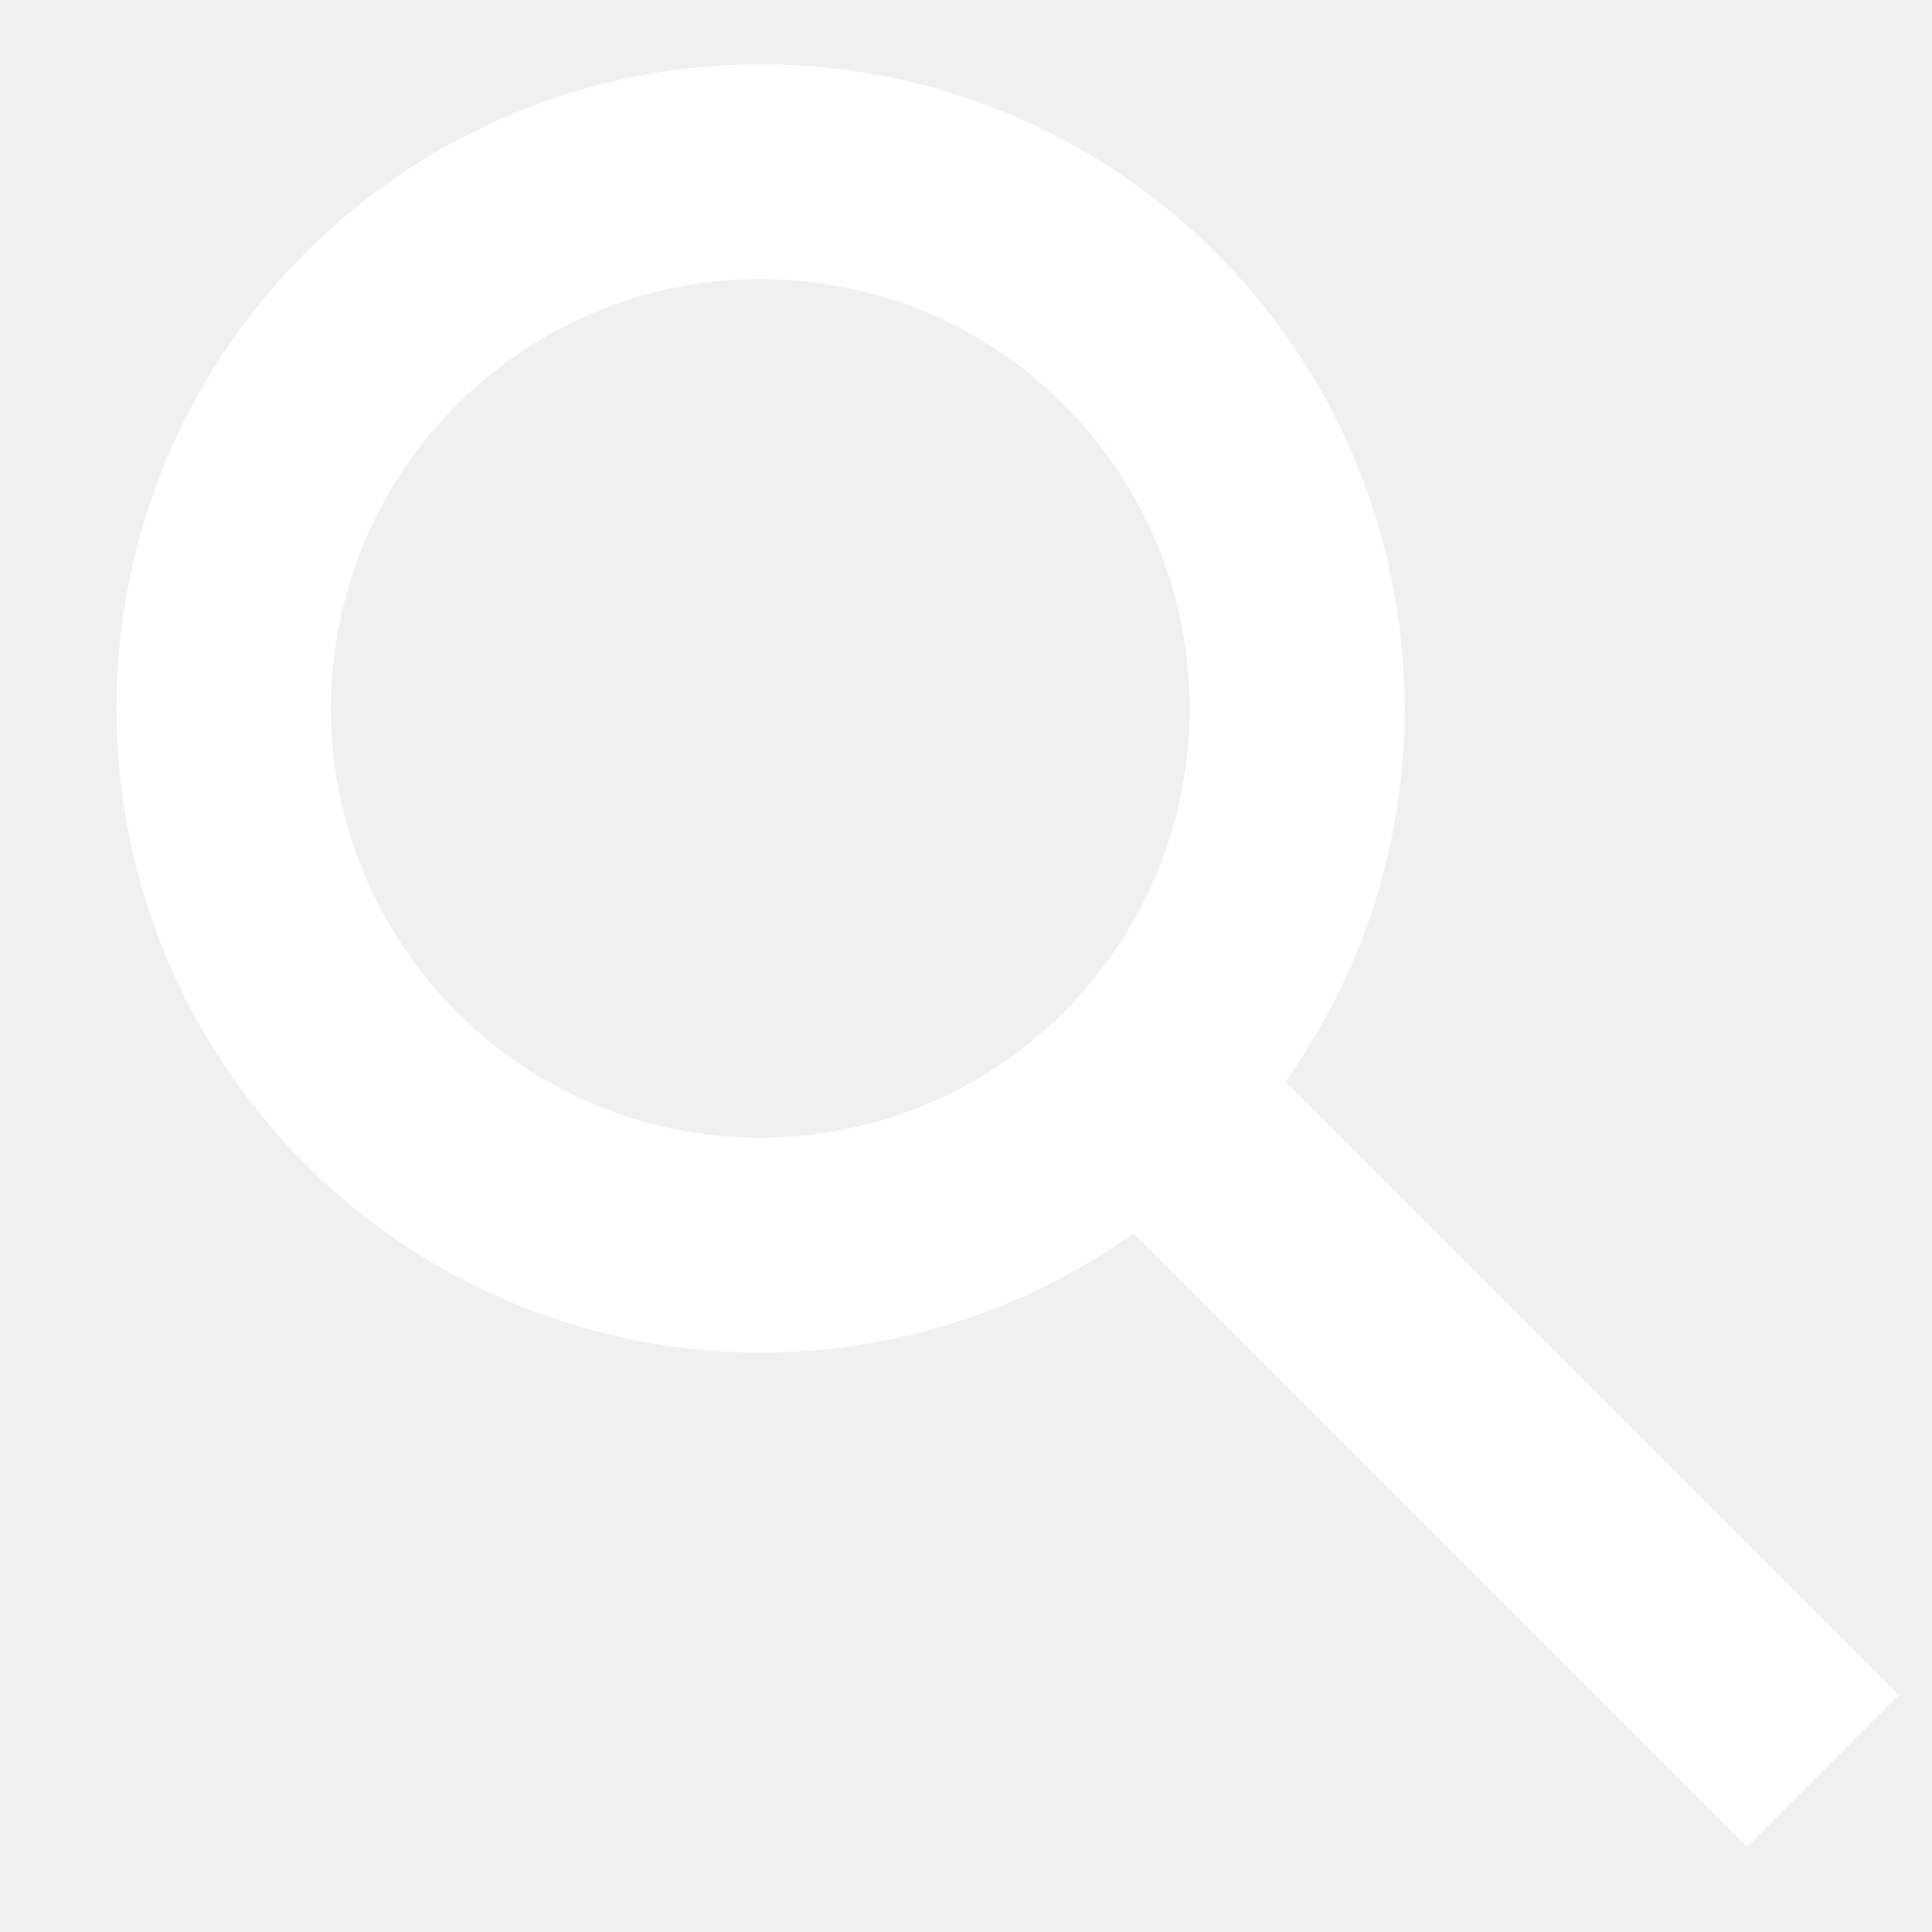
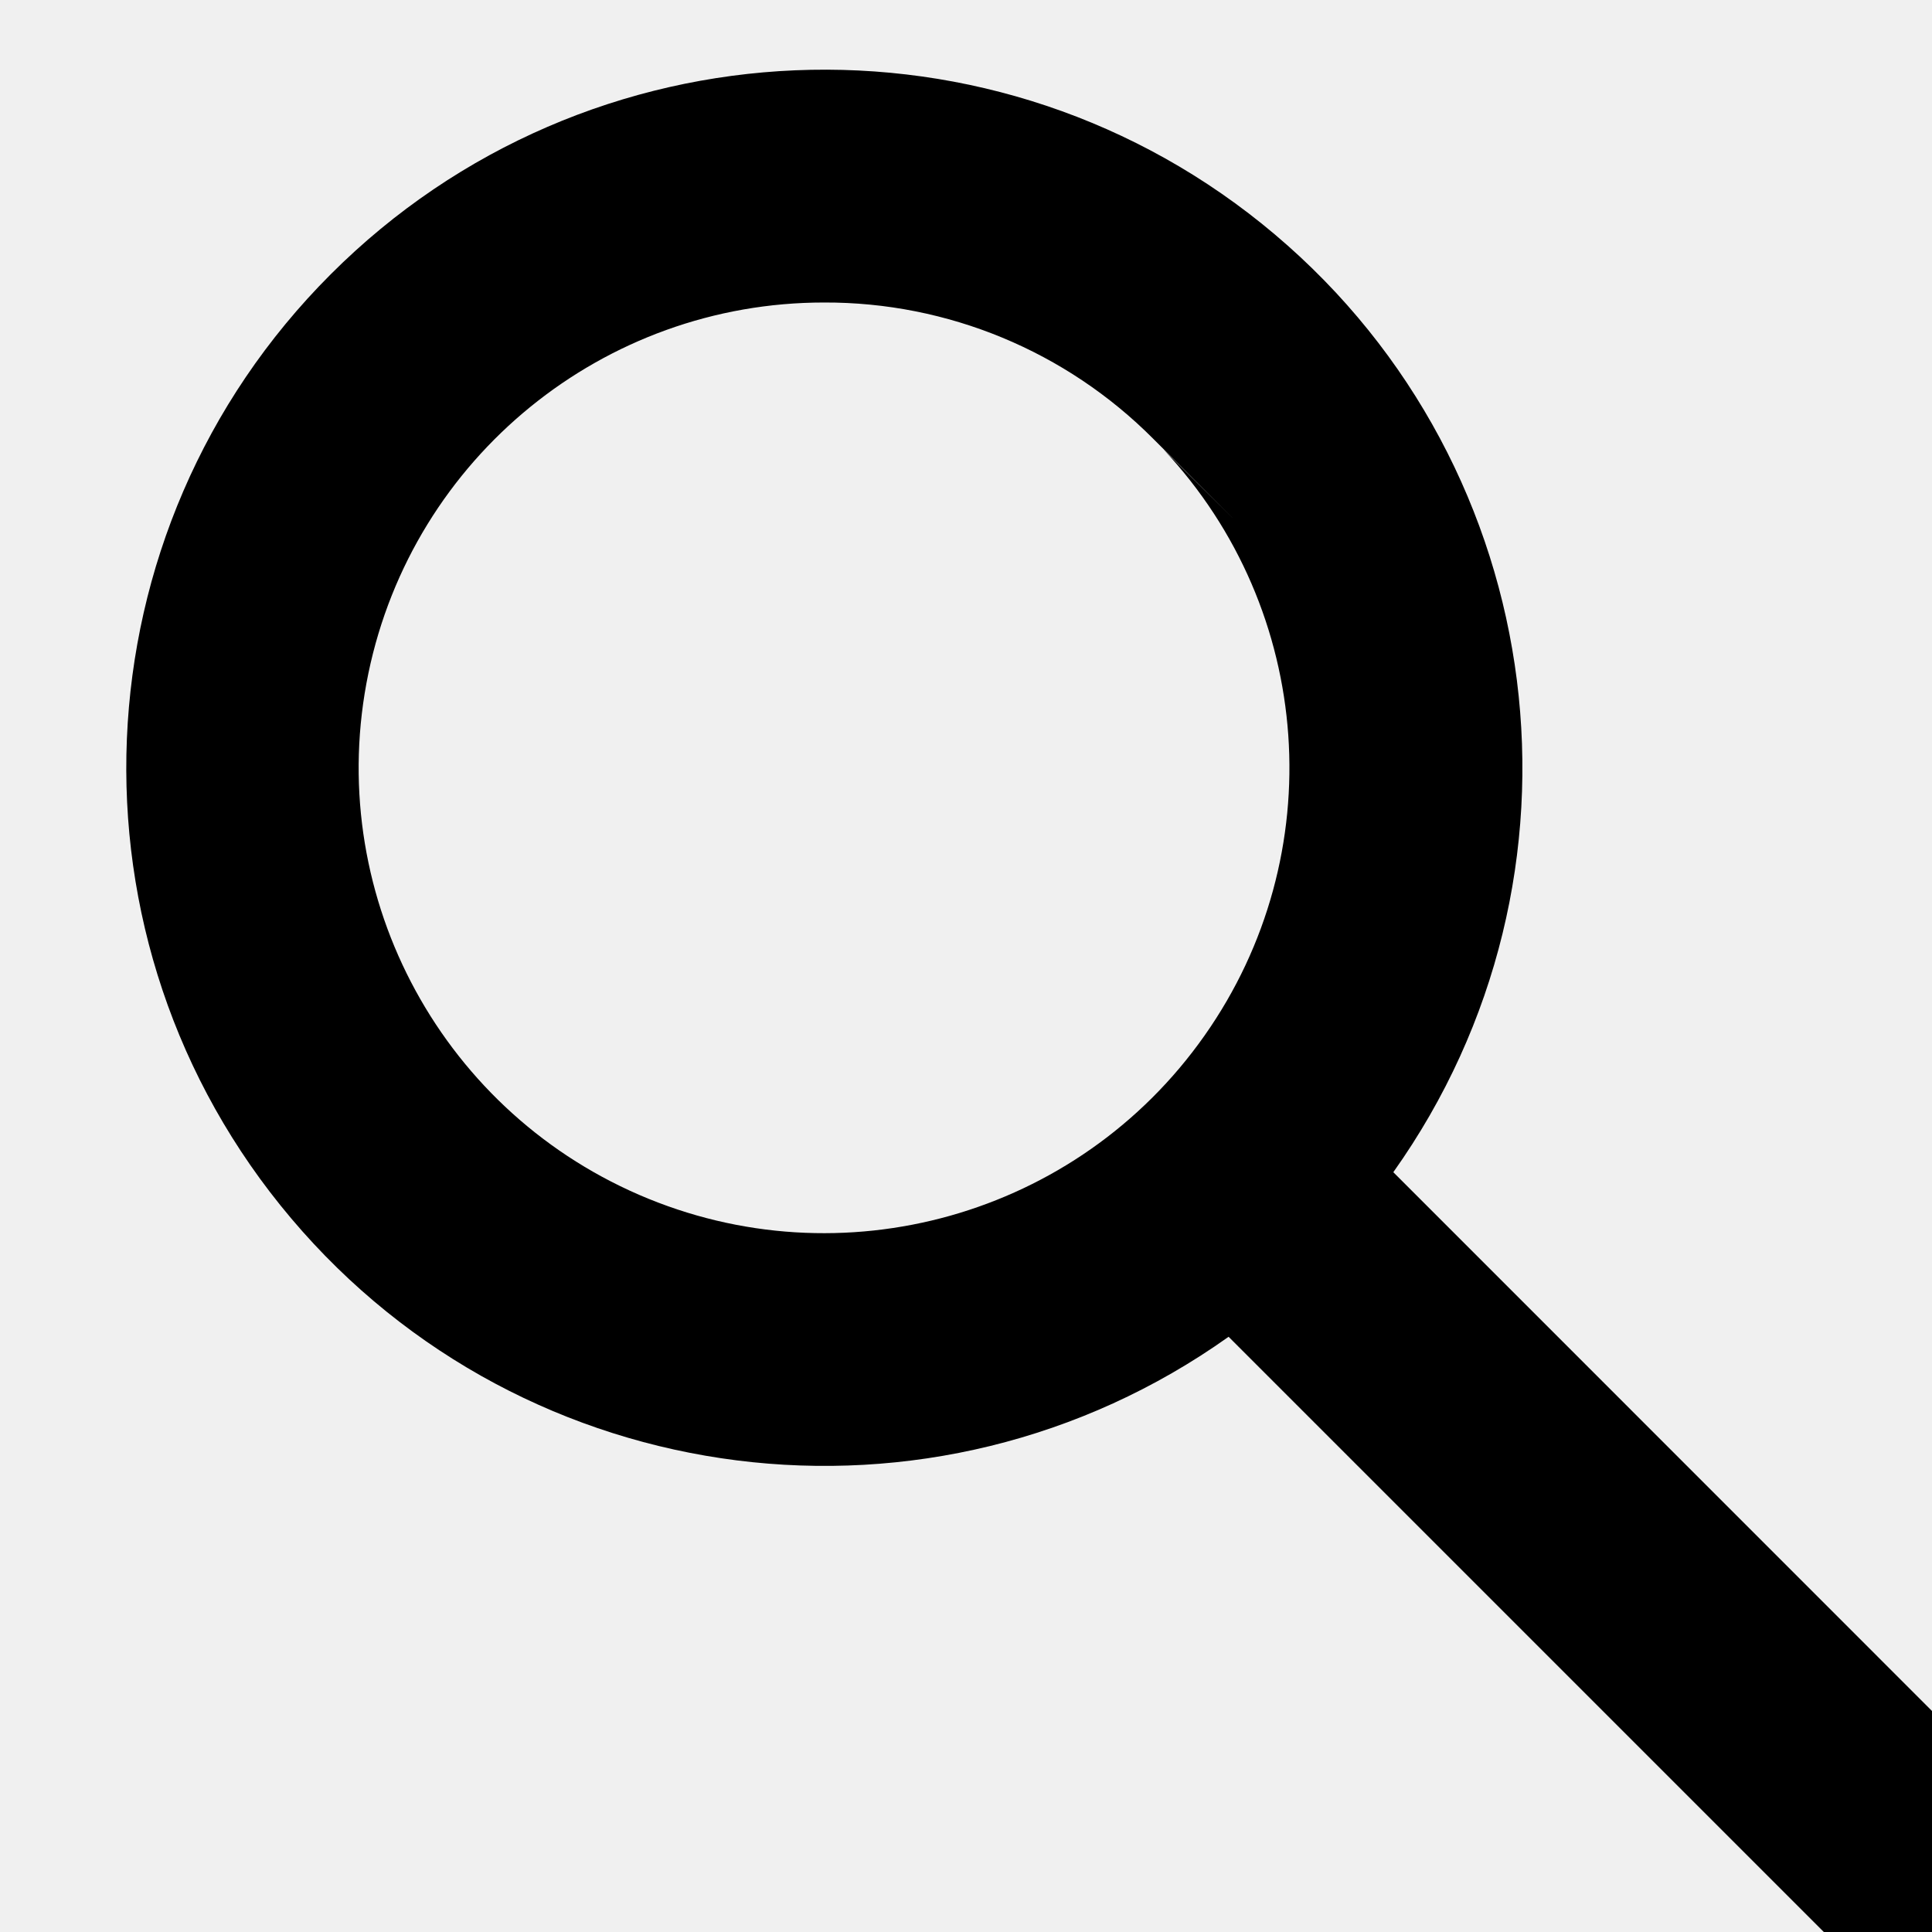
- <svg xmlns="http://www.w3.org/2000/svg" width="15" height="15" viewBox="0 0 15 15" fill="none">
-   <path d="M13.564 14.339L8.801 9.576C6.683 11.082 3.764 10.714 2.086 8.728C0.408 6.743 0.531 3.803 2.369 1.965C4.207 0.126 7.147 0.002 9.133 1.68C11.118 3.358 11.487 6.278 9.981 8.397L14.743 13.16L13.565 14.338L13.564 14.339ZM5.904 2.167C4.324 2.166 2.96 3.276 2.639 4.823C2.318 6.37 3.128 7.93 4.578 8.559C6.028 9.187 7.72 8.711 8.629 7.418C9.539 6.126 9.416 4.373 8.335 3.22L8.839 3.72L8.271 3.153L8.261 3.143C7.637 2.516 6.788 2.164 5.904 2.167Z" fill="white" />
+ <svg xmlns="http://www.w3.org/2000/svg">
+   <path d="M13.564 14.339L8.801 9.576C6.683 11.082 3.764 10.714 2.086 8.728C0.408 6.743 0.531 3.803 2.369 1.965C4.207 0.126 7.147 0.002 9.133 1.68C11.118 3.358 11.487 6.278 9.981 8.397L14.743 13.16L13.565 14.338L13.564 14.339ZM5.904 2.167C4.324 2.166 2.96 3.276 2.639 4.823C2.318 6.37 3.128 7.93 4.578 8.559C6.028 9.187 7.72 8.711 8.629 7.418C9.539 6.126 9.416 4.373 8.335 3.22L8.839 3.72L8.271 3.153L8.261 3.143C7.637 2.516 6.788 2.164 5.904 2.167Z" />
</svg>
